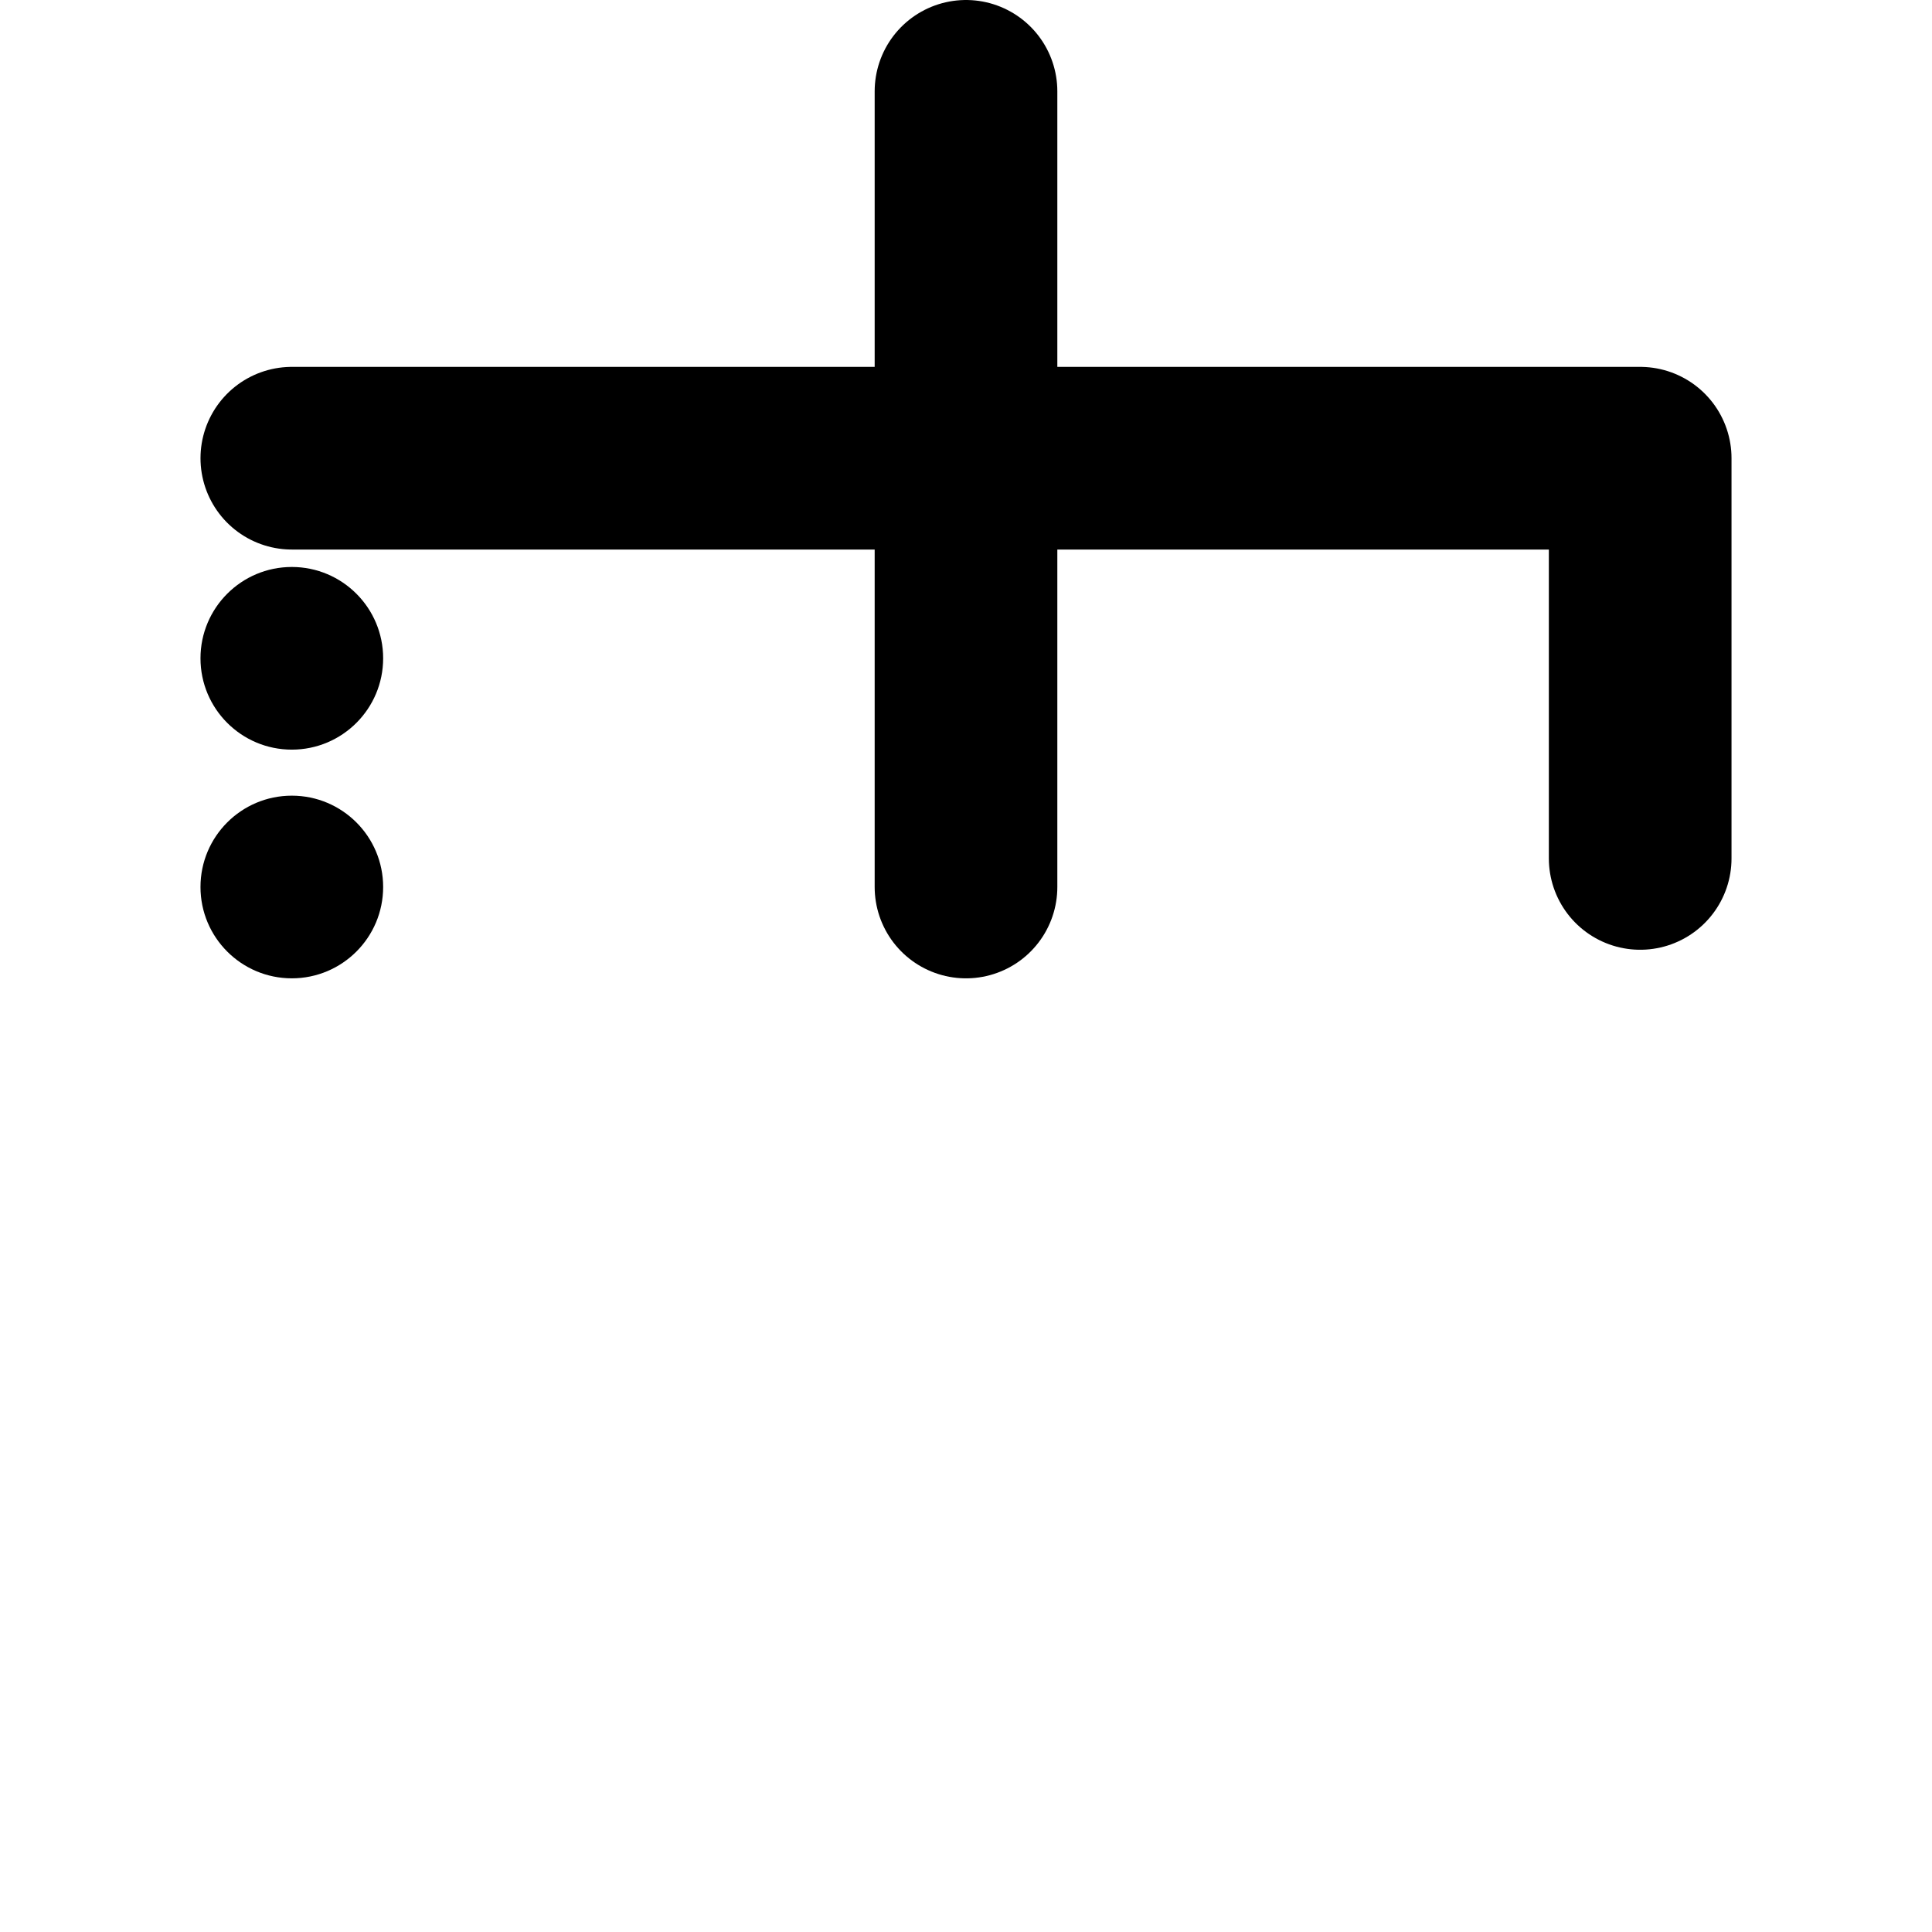
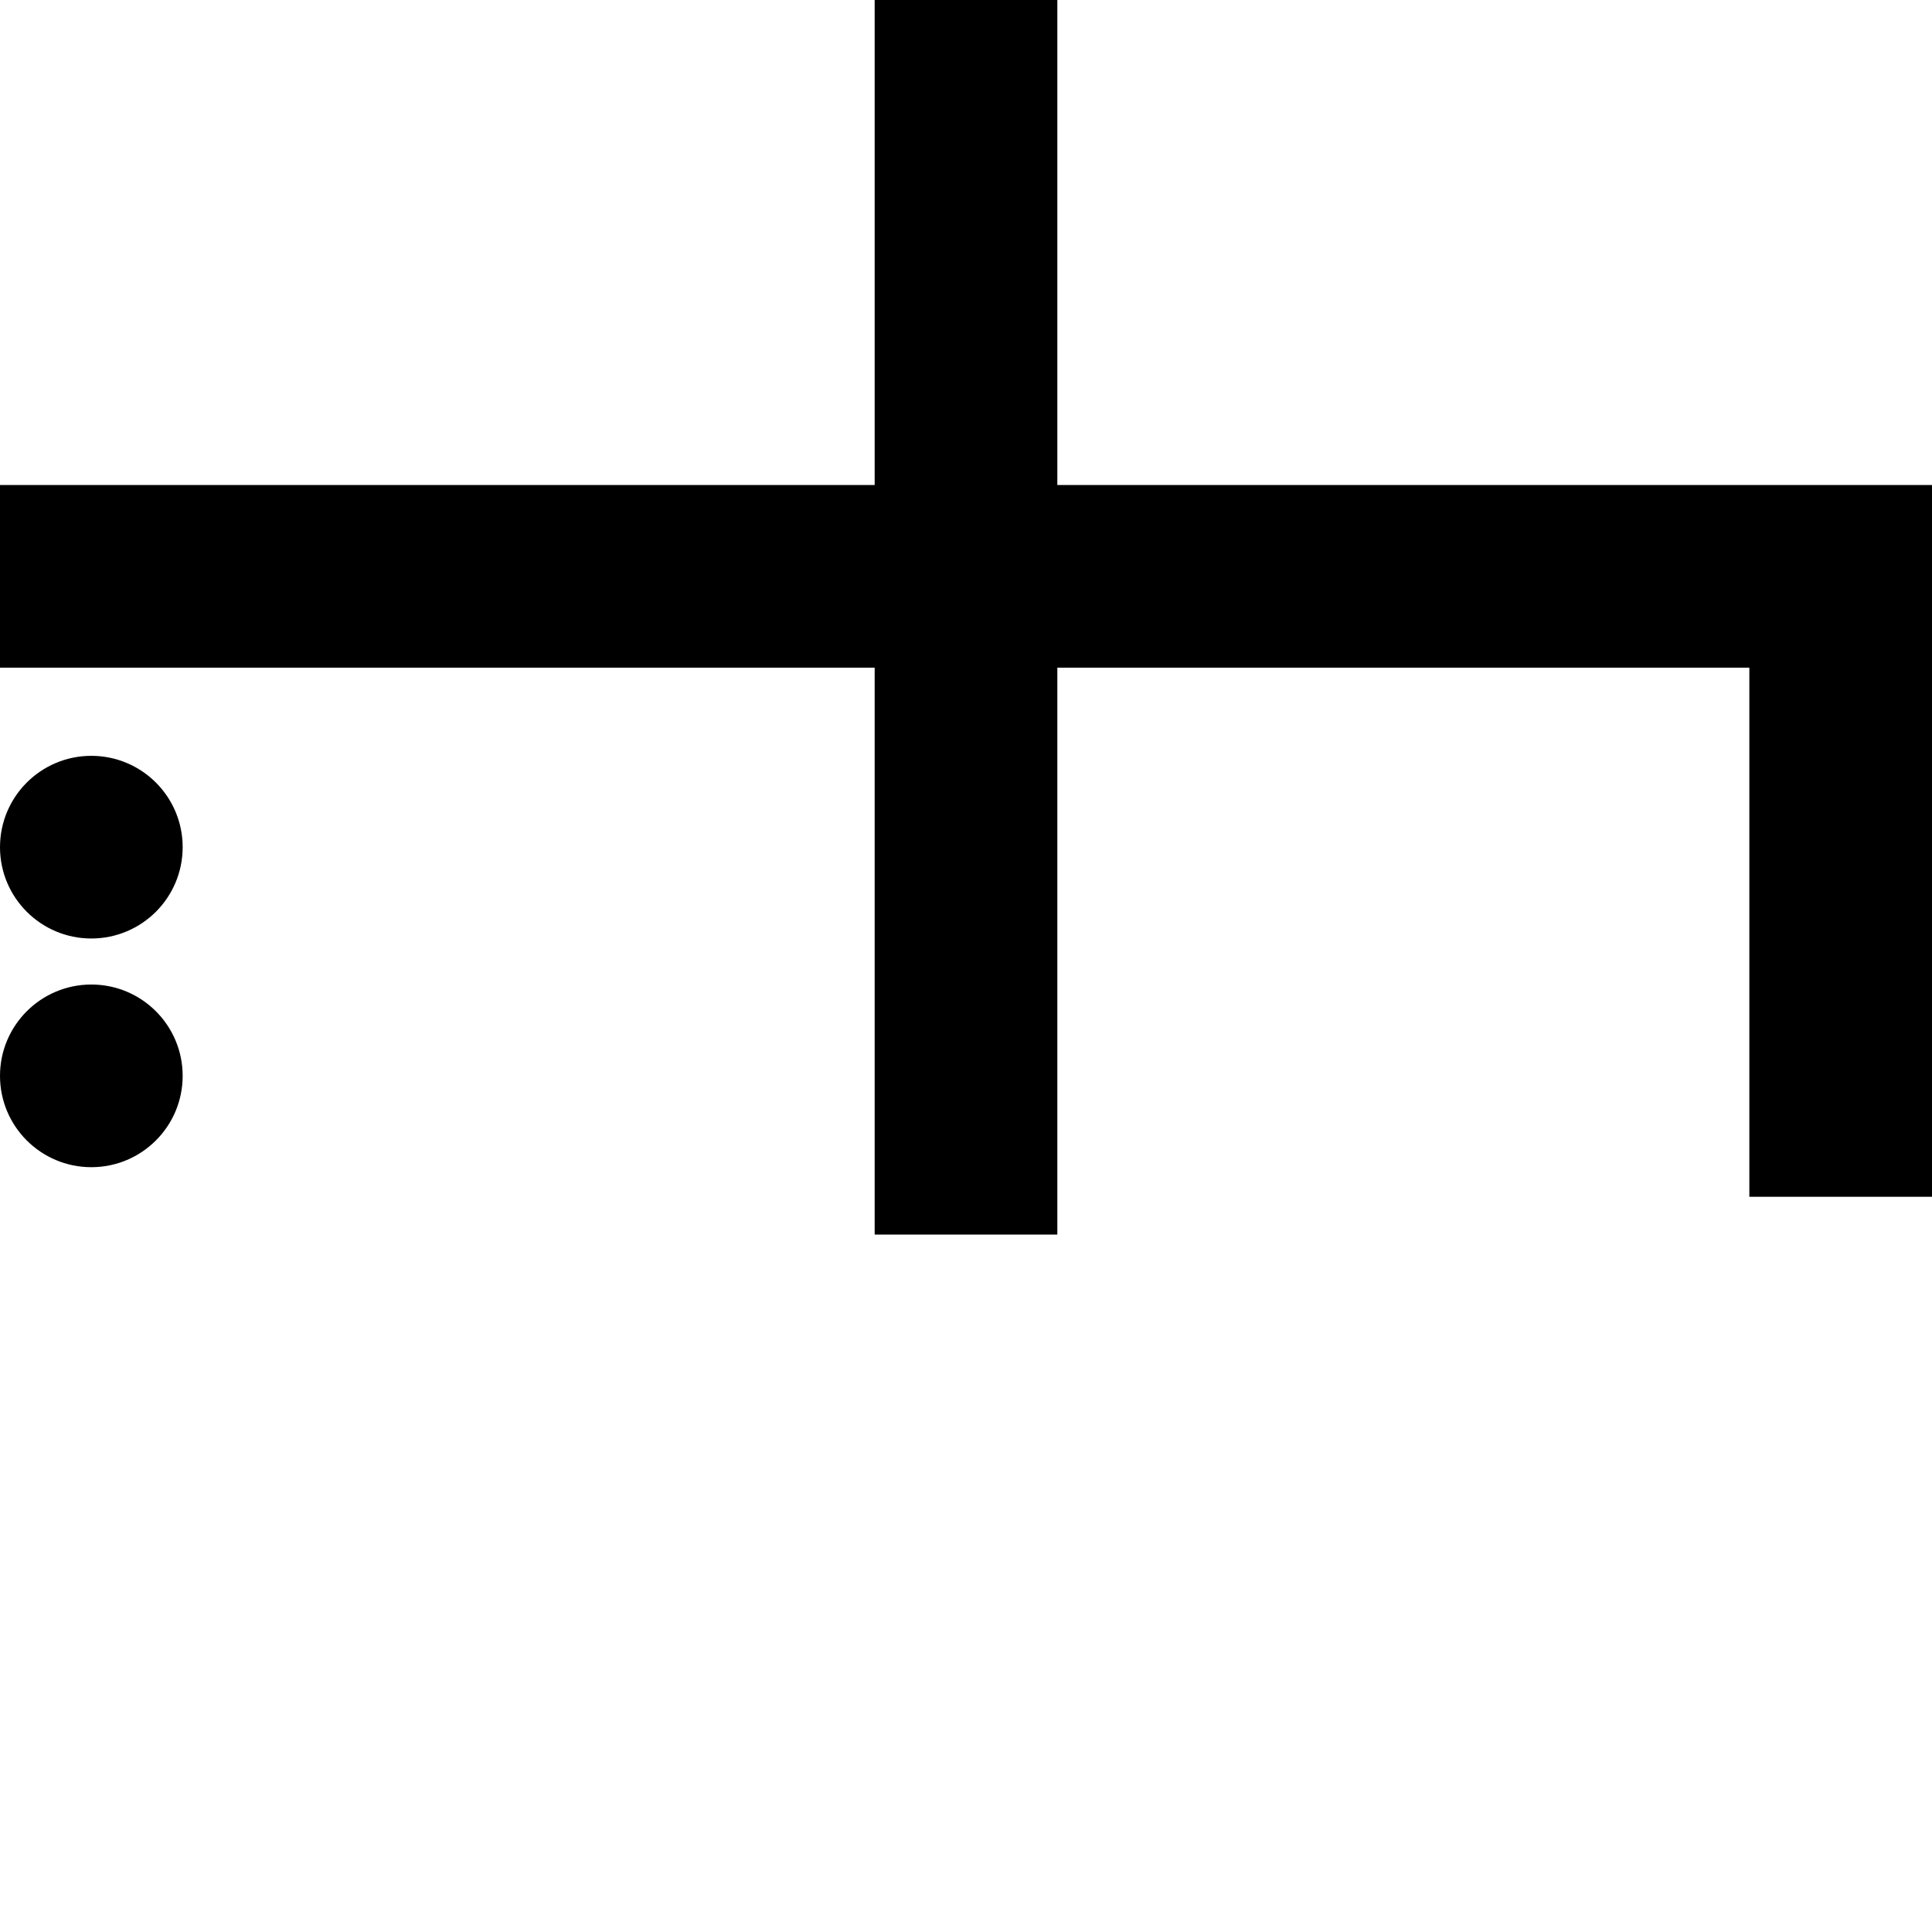
<svg xmlns="http://www.w3.org/2000/svg" width="153.916mm" height="153.916mm" viewBox="0 0 153.916 153.916" version="1.1" id="svg1" xml:space="preserve">
  <defs id="defs1" />
  <g id="g99-4" transform="translate(-1942.934,559.5531)">
-     <circle style="fill:#000000;fill-opacity:1;stroke-width:5.639;stroke-linecap:round" id="path1-36-43" cx="1966.182" cy="-507.108" r="7.276" />
-     <circle style="fill:#000000;fill-opacity:1;stroke-width:5.639;stroke-linecap:round" id="path1-36-4-7" cx="1966.182" cy="-488.889" r="7.276" />
-     <path id="path40-3" style="fill:none;fill-opacity:1;stroke:#000000;stroke-width:14.552;stroke-linecap:round;stroke-linejoin:round;stroke-dasharray:none;stroke-opacity:1" d="m 2019.892,-552.277 v 63.389 m -53.709,-34.161 h 107.419 v 31.884" />
+     <g id="g1" transform="translate(-5.512619e-5,1.088809)">
+       <circle style="fill:#000000;fill-opacity:1;stroke-width:5.639;stroke-linecap:round" id="path1-36-43" cx="1950.21" cy="-493.151" r="7.276" />
+       <circle style="fill:#000000;fill-opacity:1;stroke-width:5.639;stroke-linecap:round" id="path1-36-4-7" cx="1950.21" cy="-474.932" r="7.276" />
+     </g>
+     <path id="path40-3" style="fill:none;fill-opacity:1;stroke:#000000;stroke-width:14.552;stroke-linecap:square;stroke-linejoin:miter;stroke-dasharray:none;stroke-opacity:1" d="m 2019.892,-552.277 v 83.802 m -69.682,-45.163 h 139.364 v 42.152" />
  </g>
</svg>
